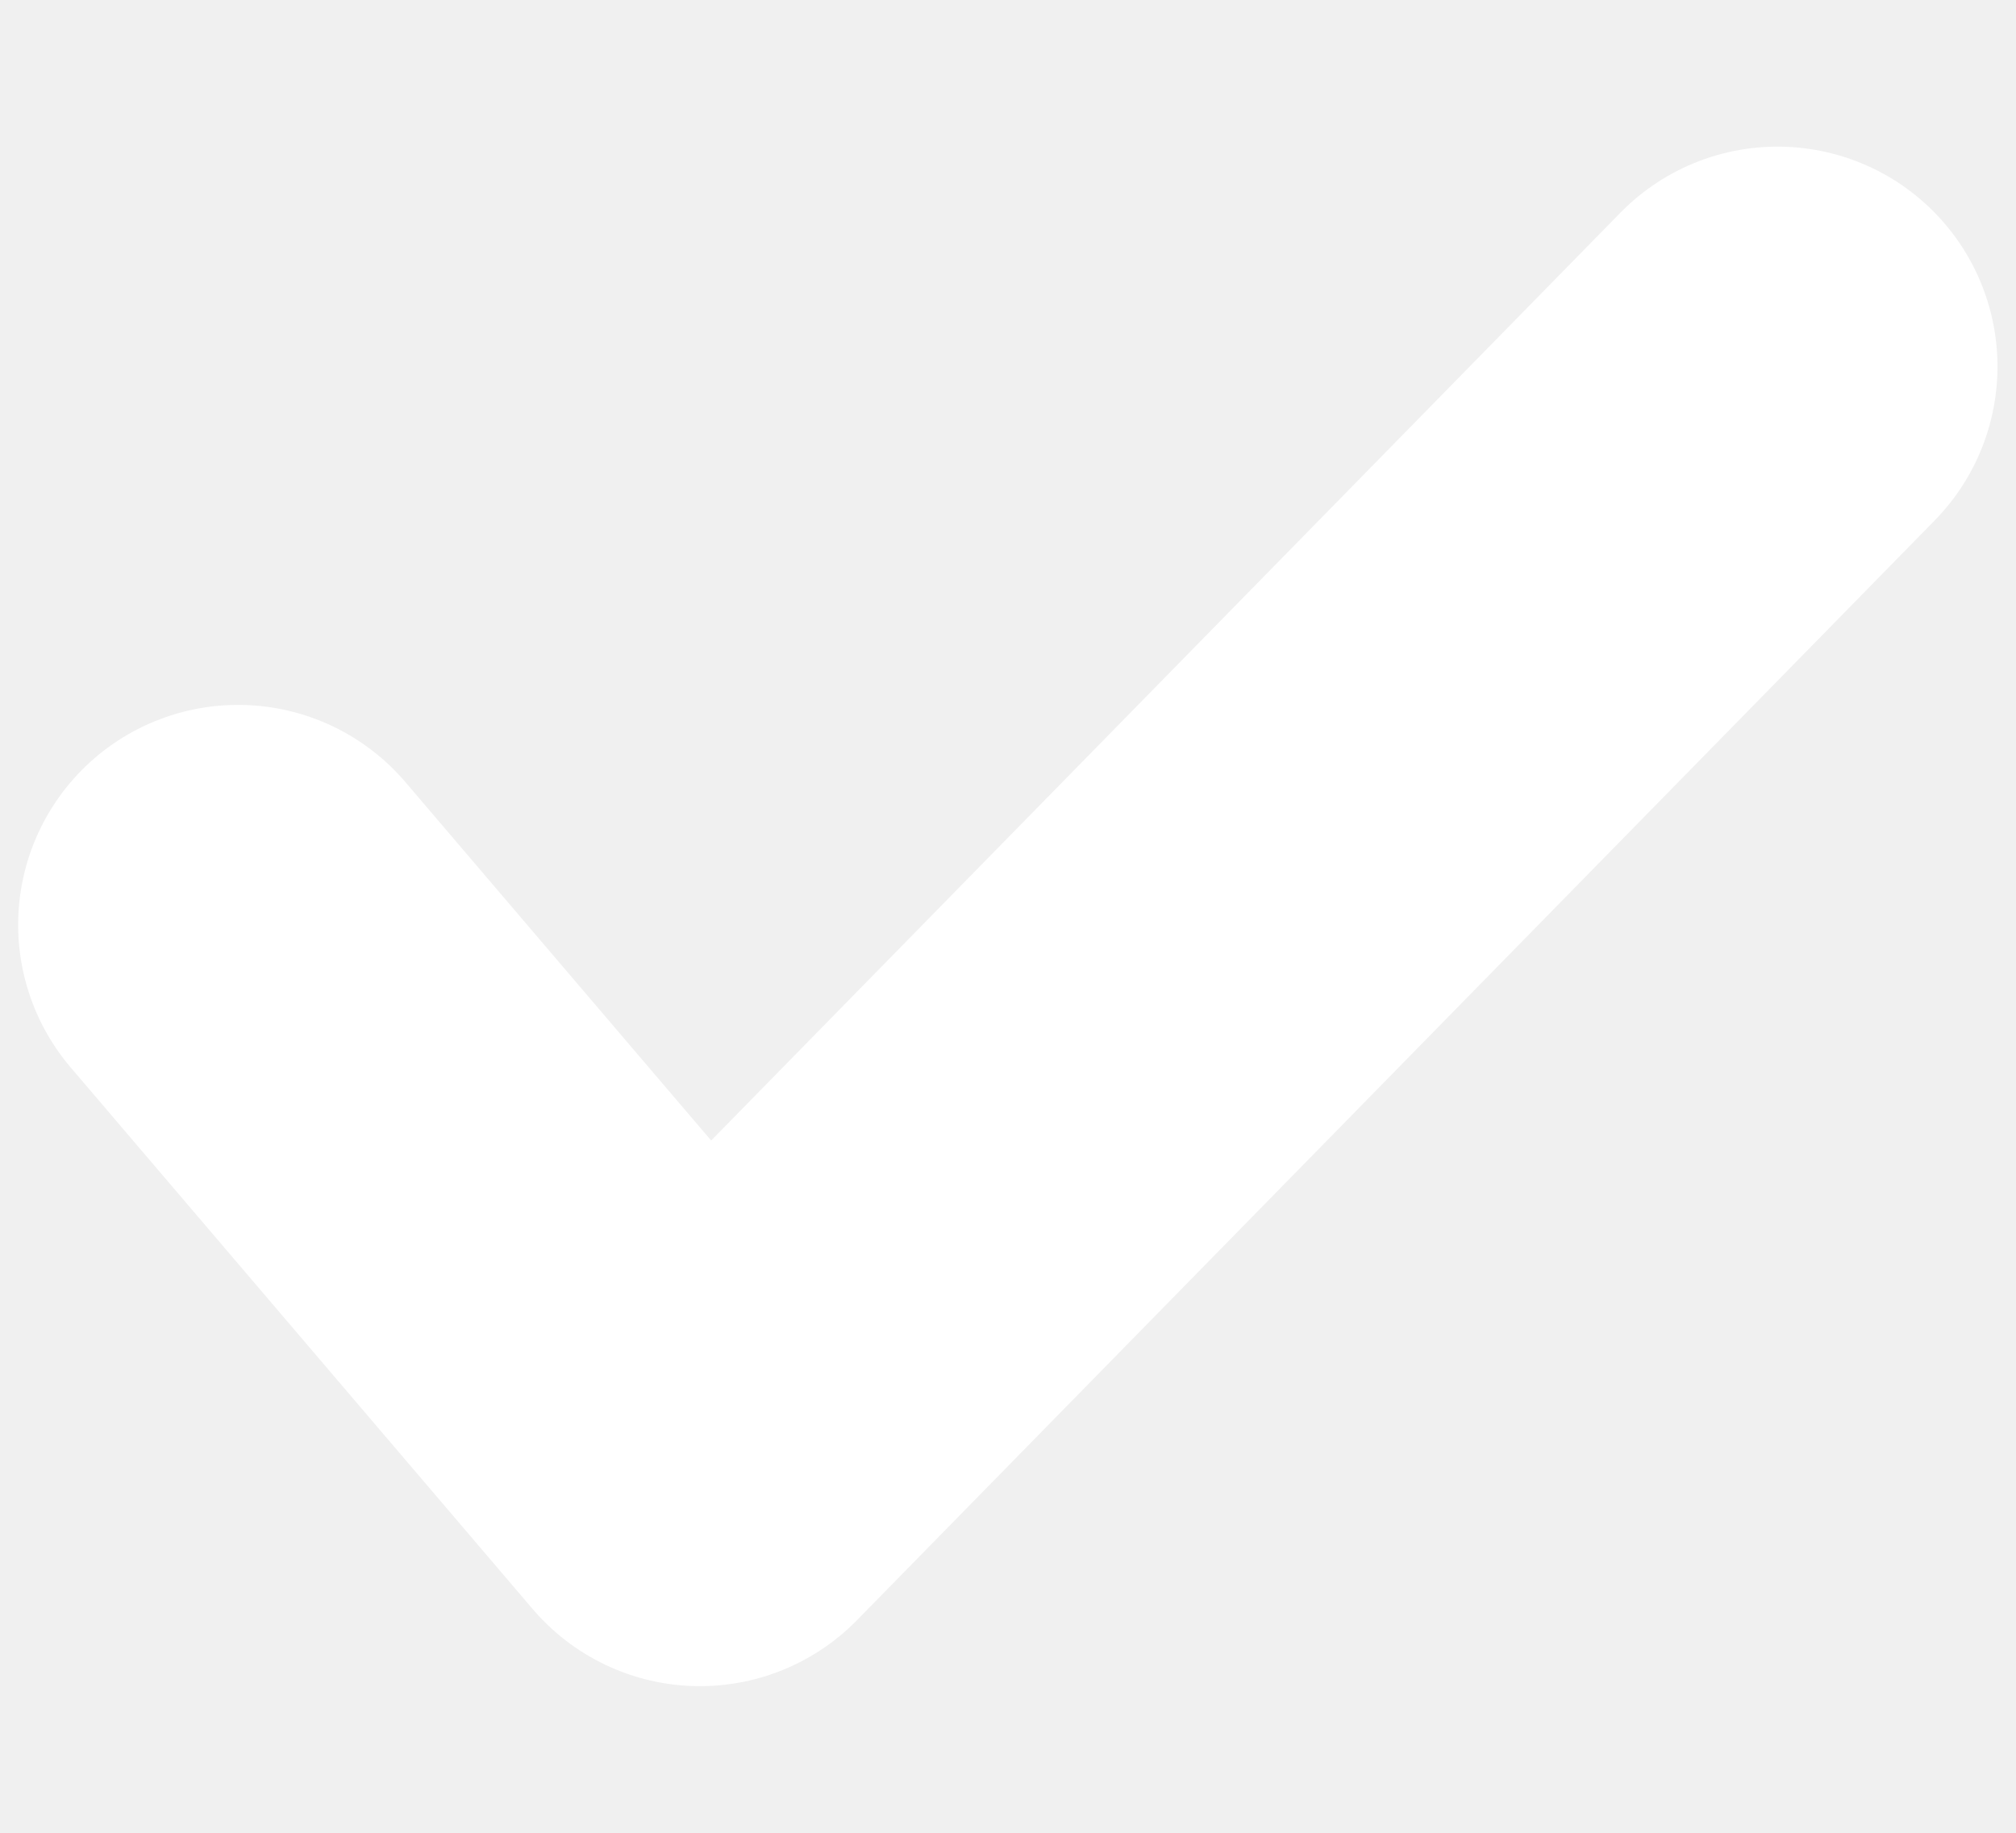
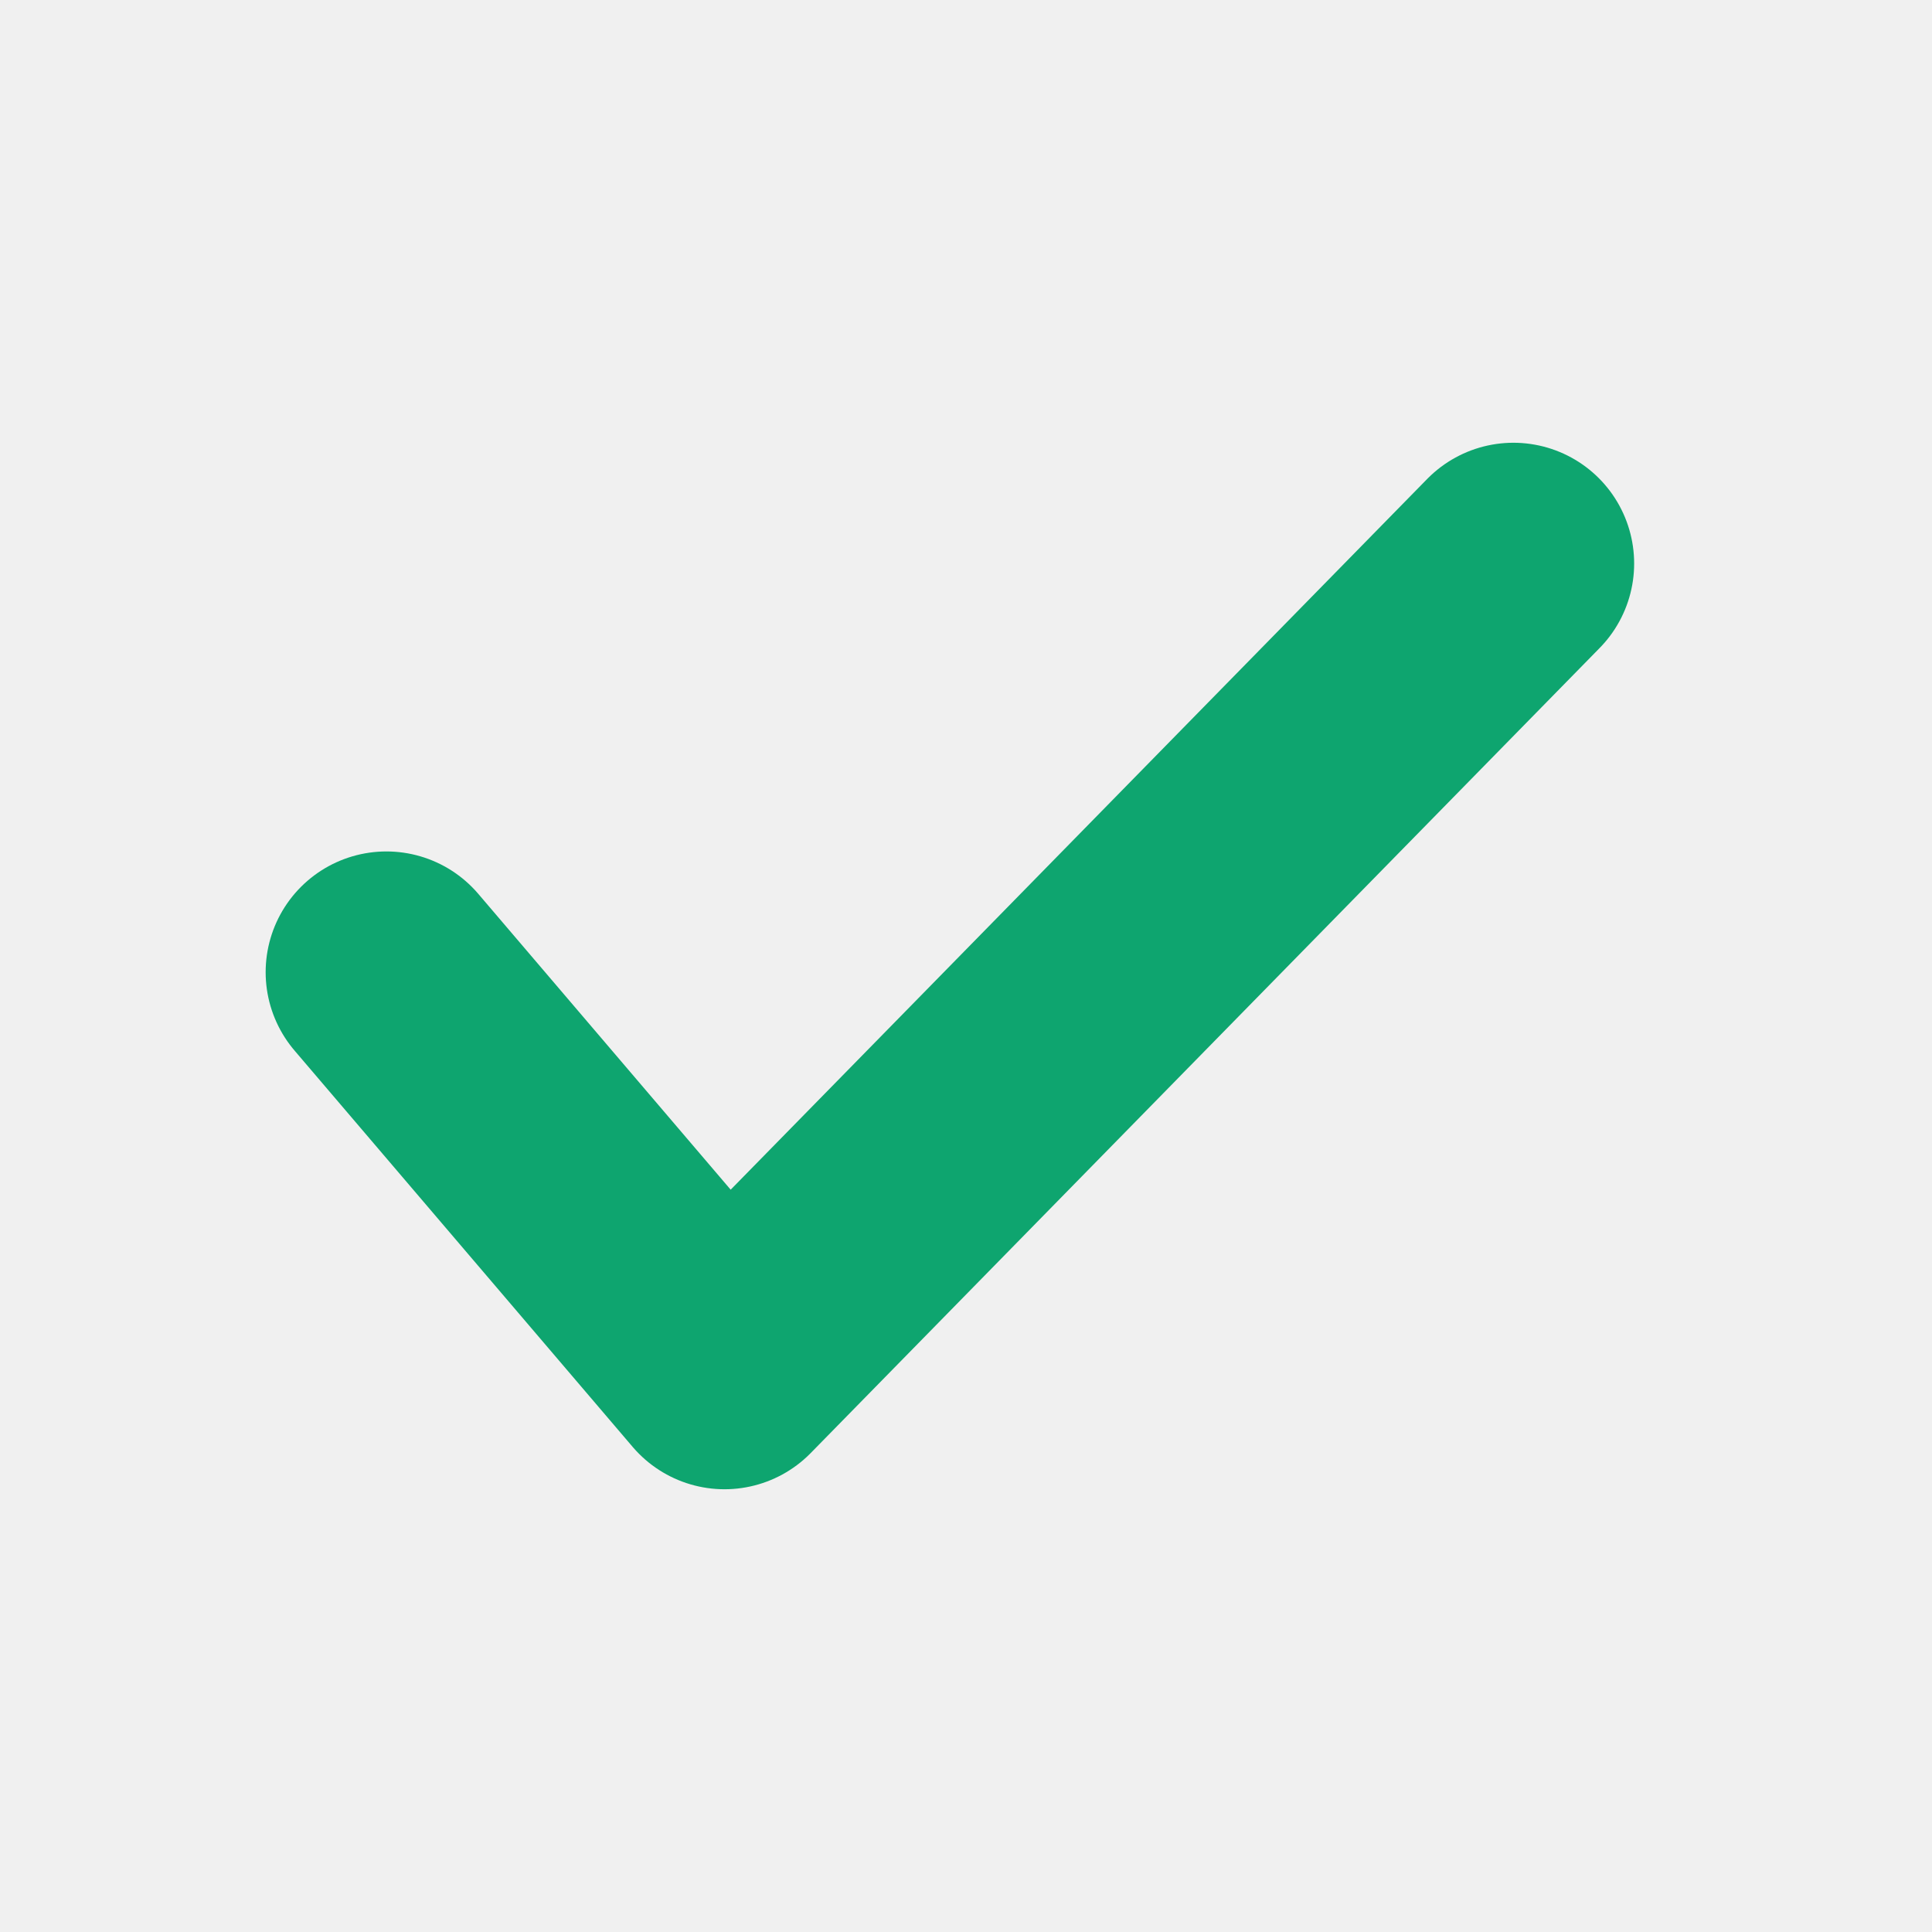
- <svg xmlns="http://www.w3.org/2000/svg" width="11" height="10" viewBox="0 0 11 10" fill="none">
-   <path d="M1.299 5.046L3.819 8L9.699 2" stroke="white" stroke-width="2.4" stroke-linecap="round" stroke-linejoin="round" />
+ <svg xmlns="http://www.w3.org/2000/svg" width="24" height="24" viewBox="0 0 24 24" fill="none">
+   <path d="M4.8 12.077L9 17L18.8 7" stroke="#0EA56F" stroke-width="3" stroke-linecap="round" stroke-linejoin="round" />
</svg>
